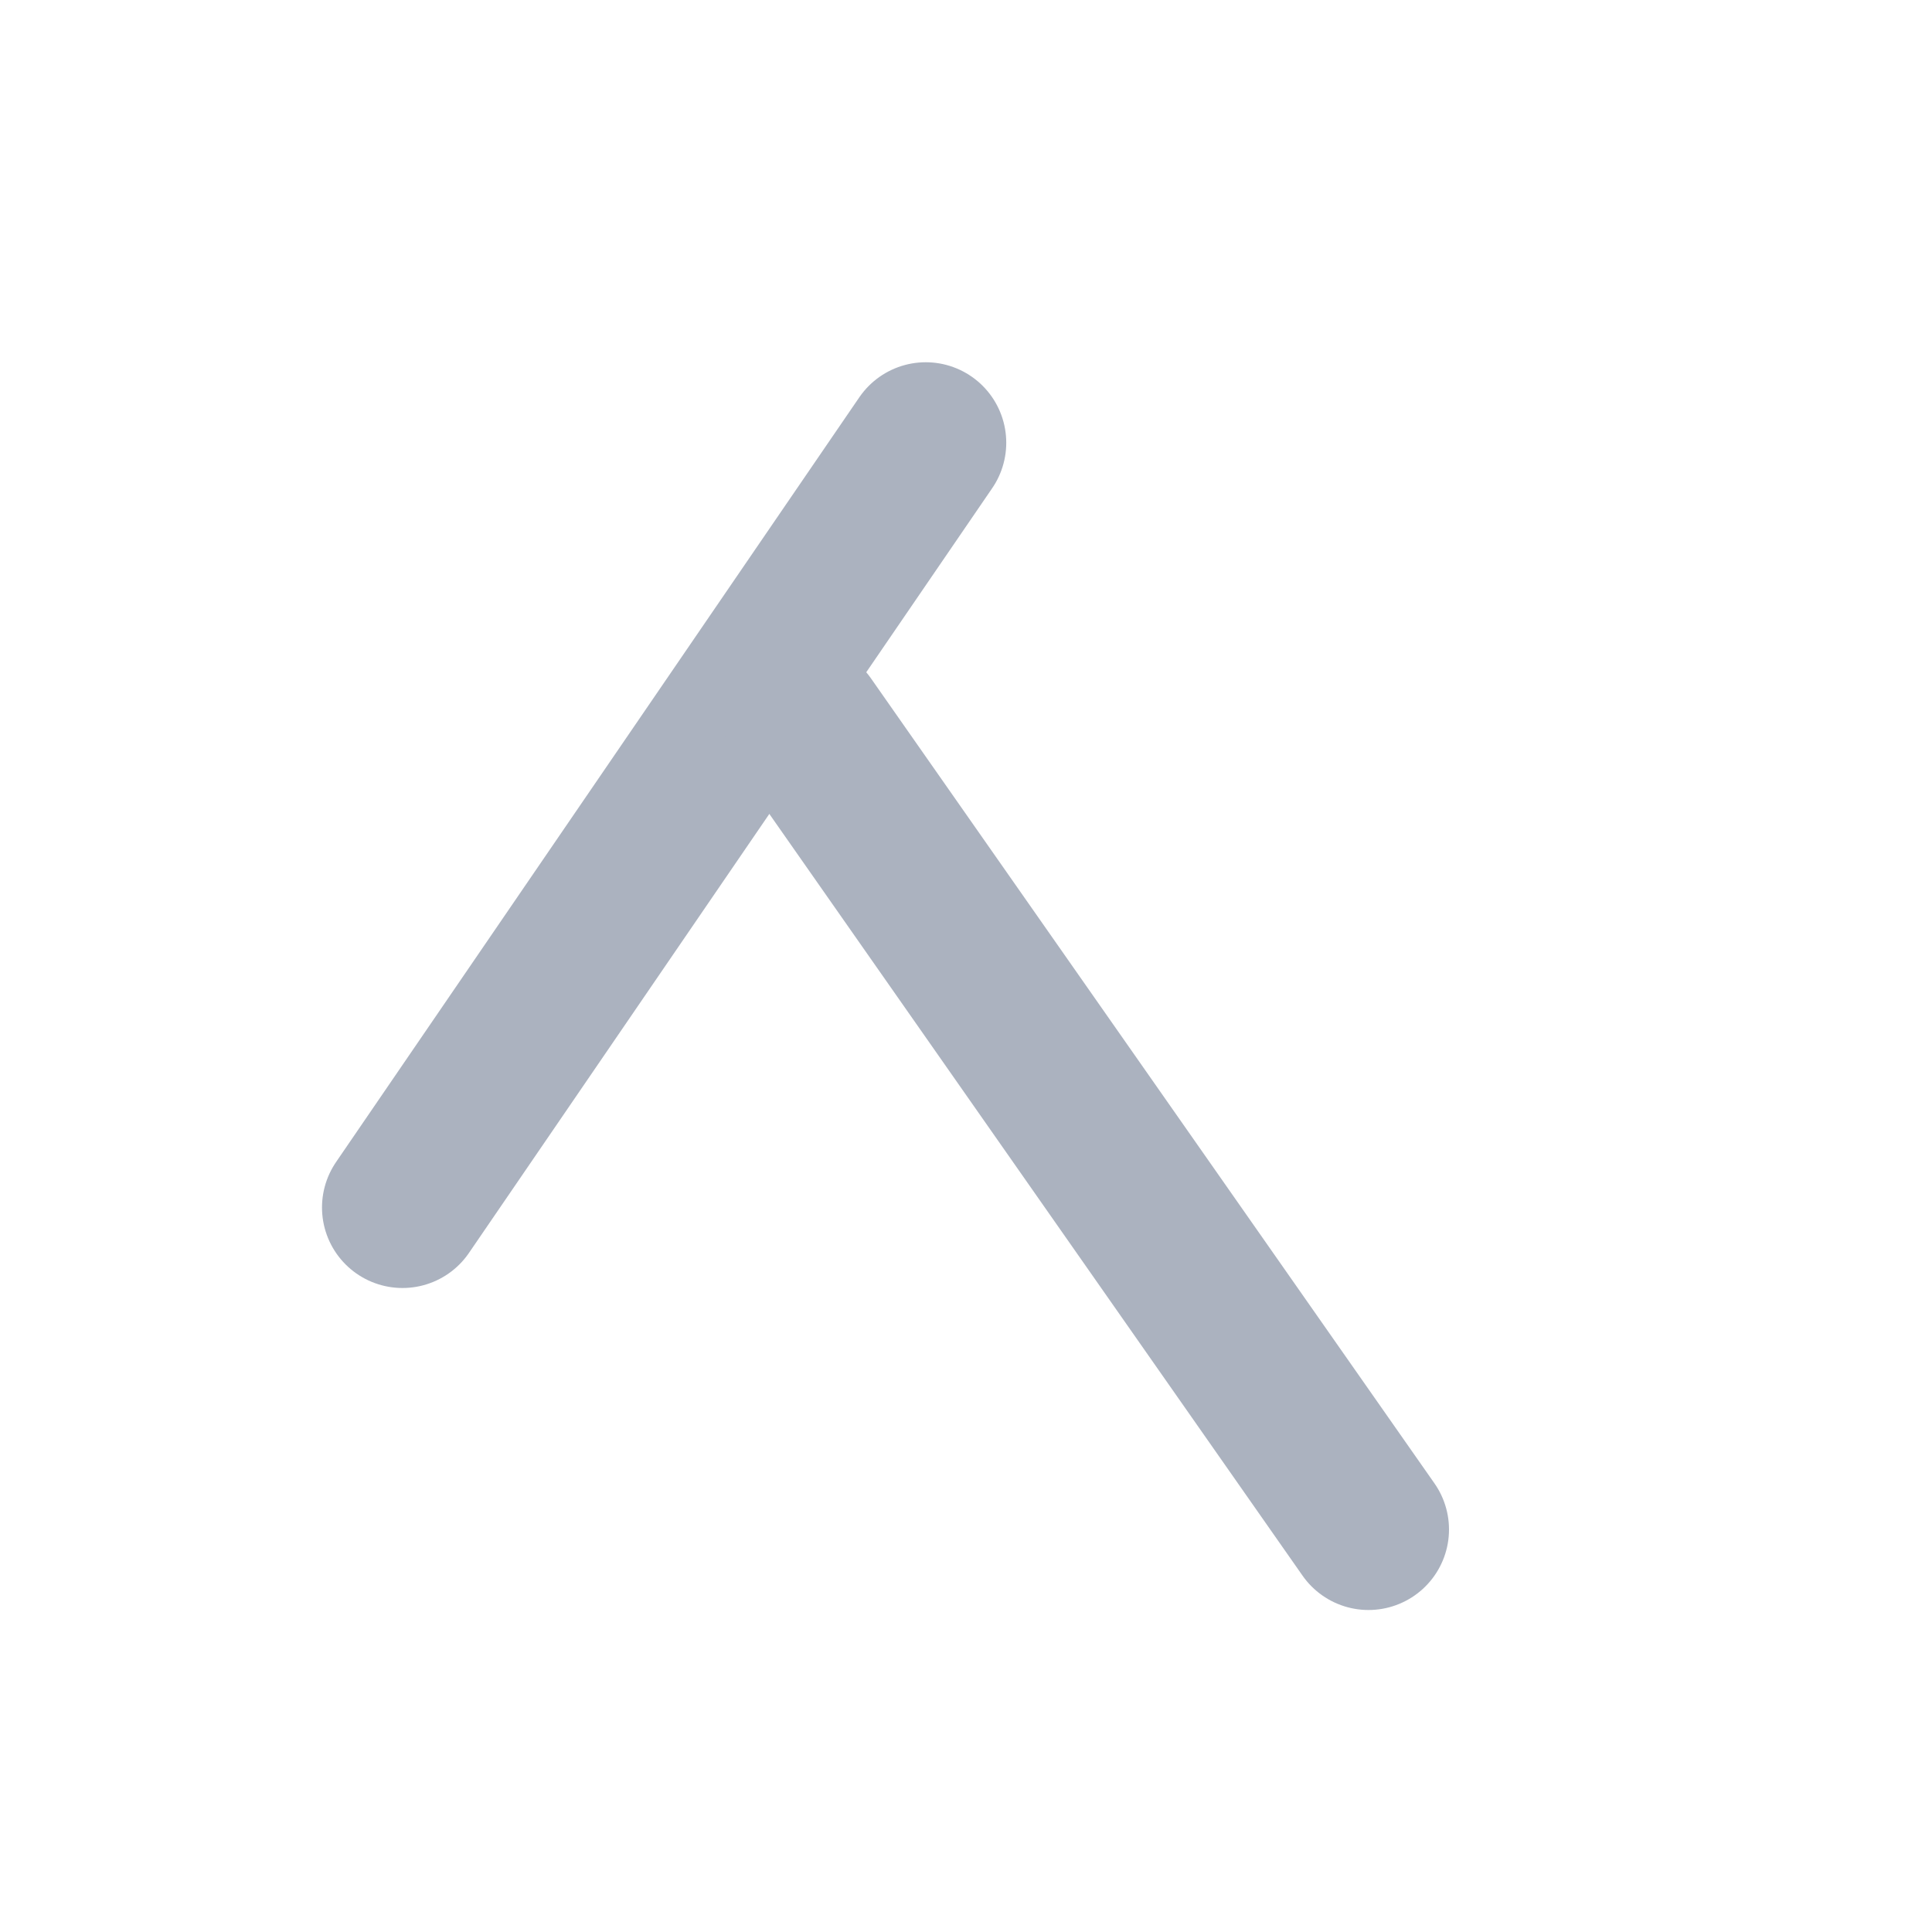
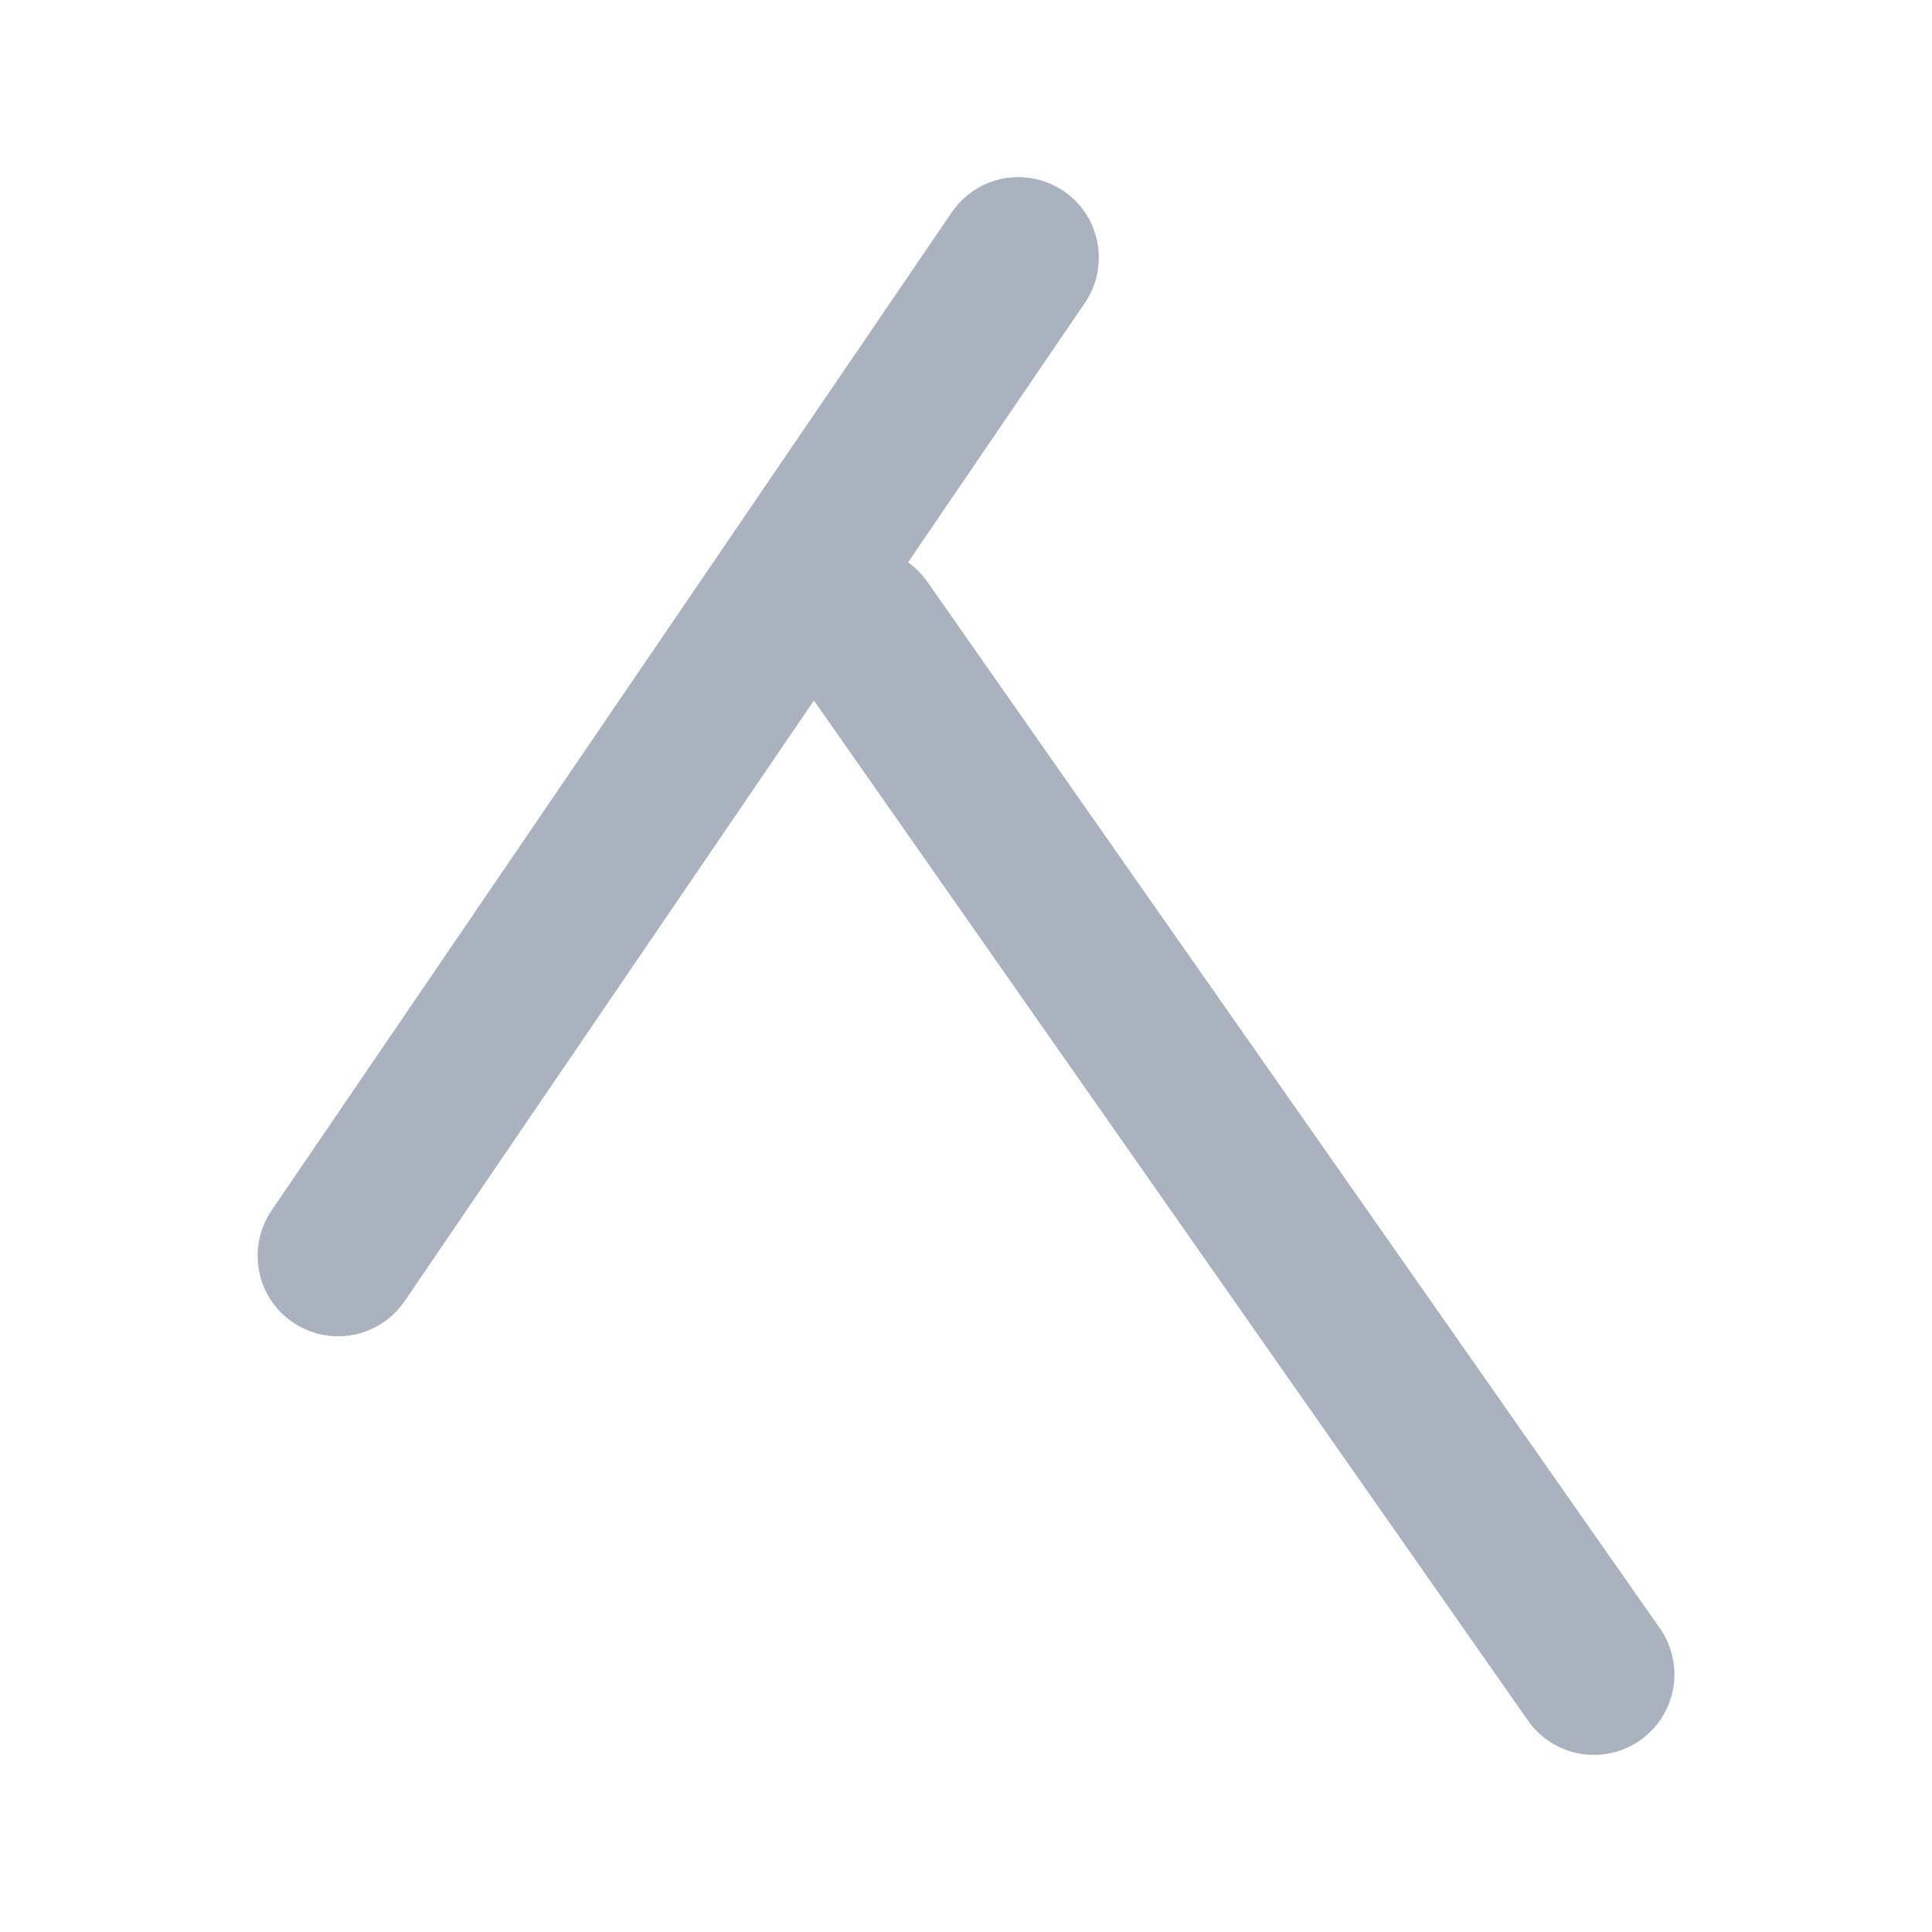
<svg xmlns="http://www.w3.org/2000/svg" width="24" height="24" viewBox="0 0 24 24" fill="none" stroke="#abb2bf" stroke-width="2" stroke-linecap="round" stroke-linejoin="round">
-   <path d="M5 15l6.5 -9.5" />
-   <path d="M10 9l7 10" />
+   <path d="M4.2 15.6L12.65 3.2" />
+   <path d="M10.7 7.8L19.8 20.8" />
</svg>
